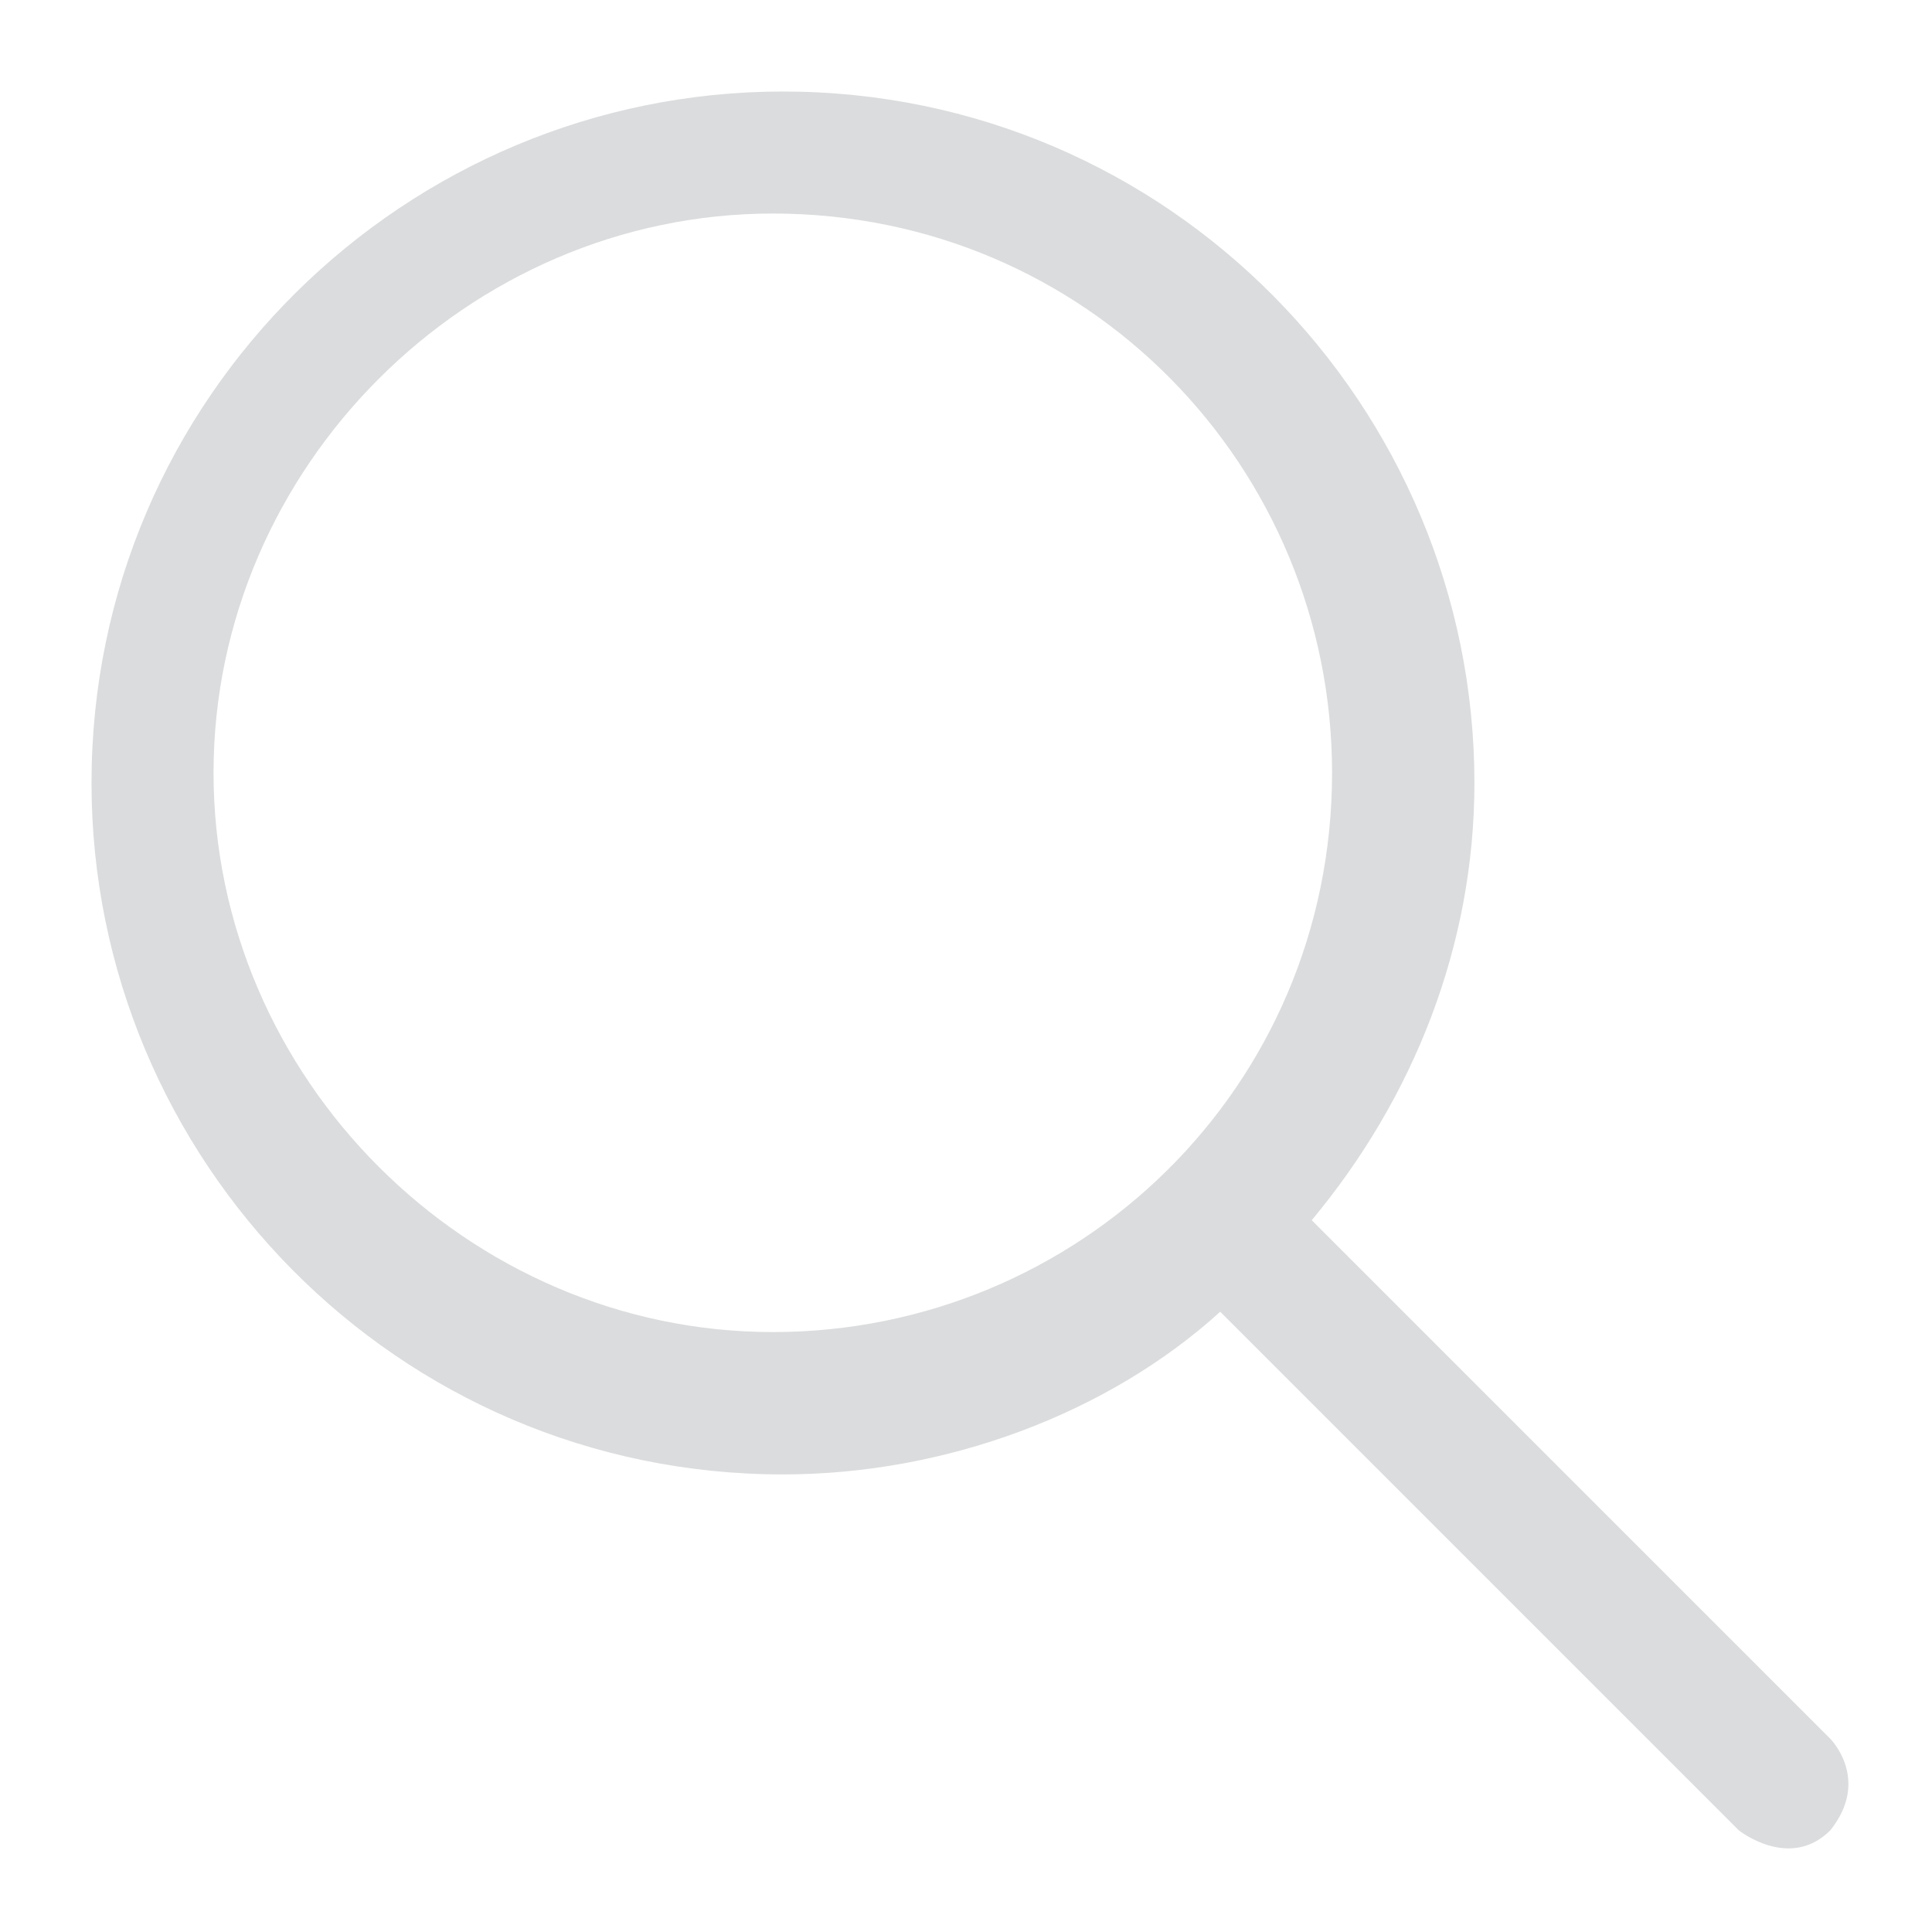
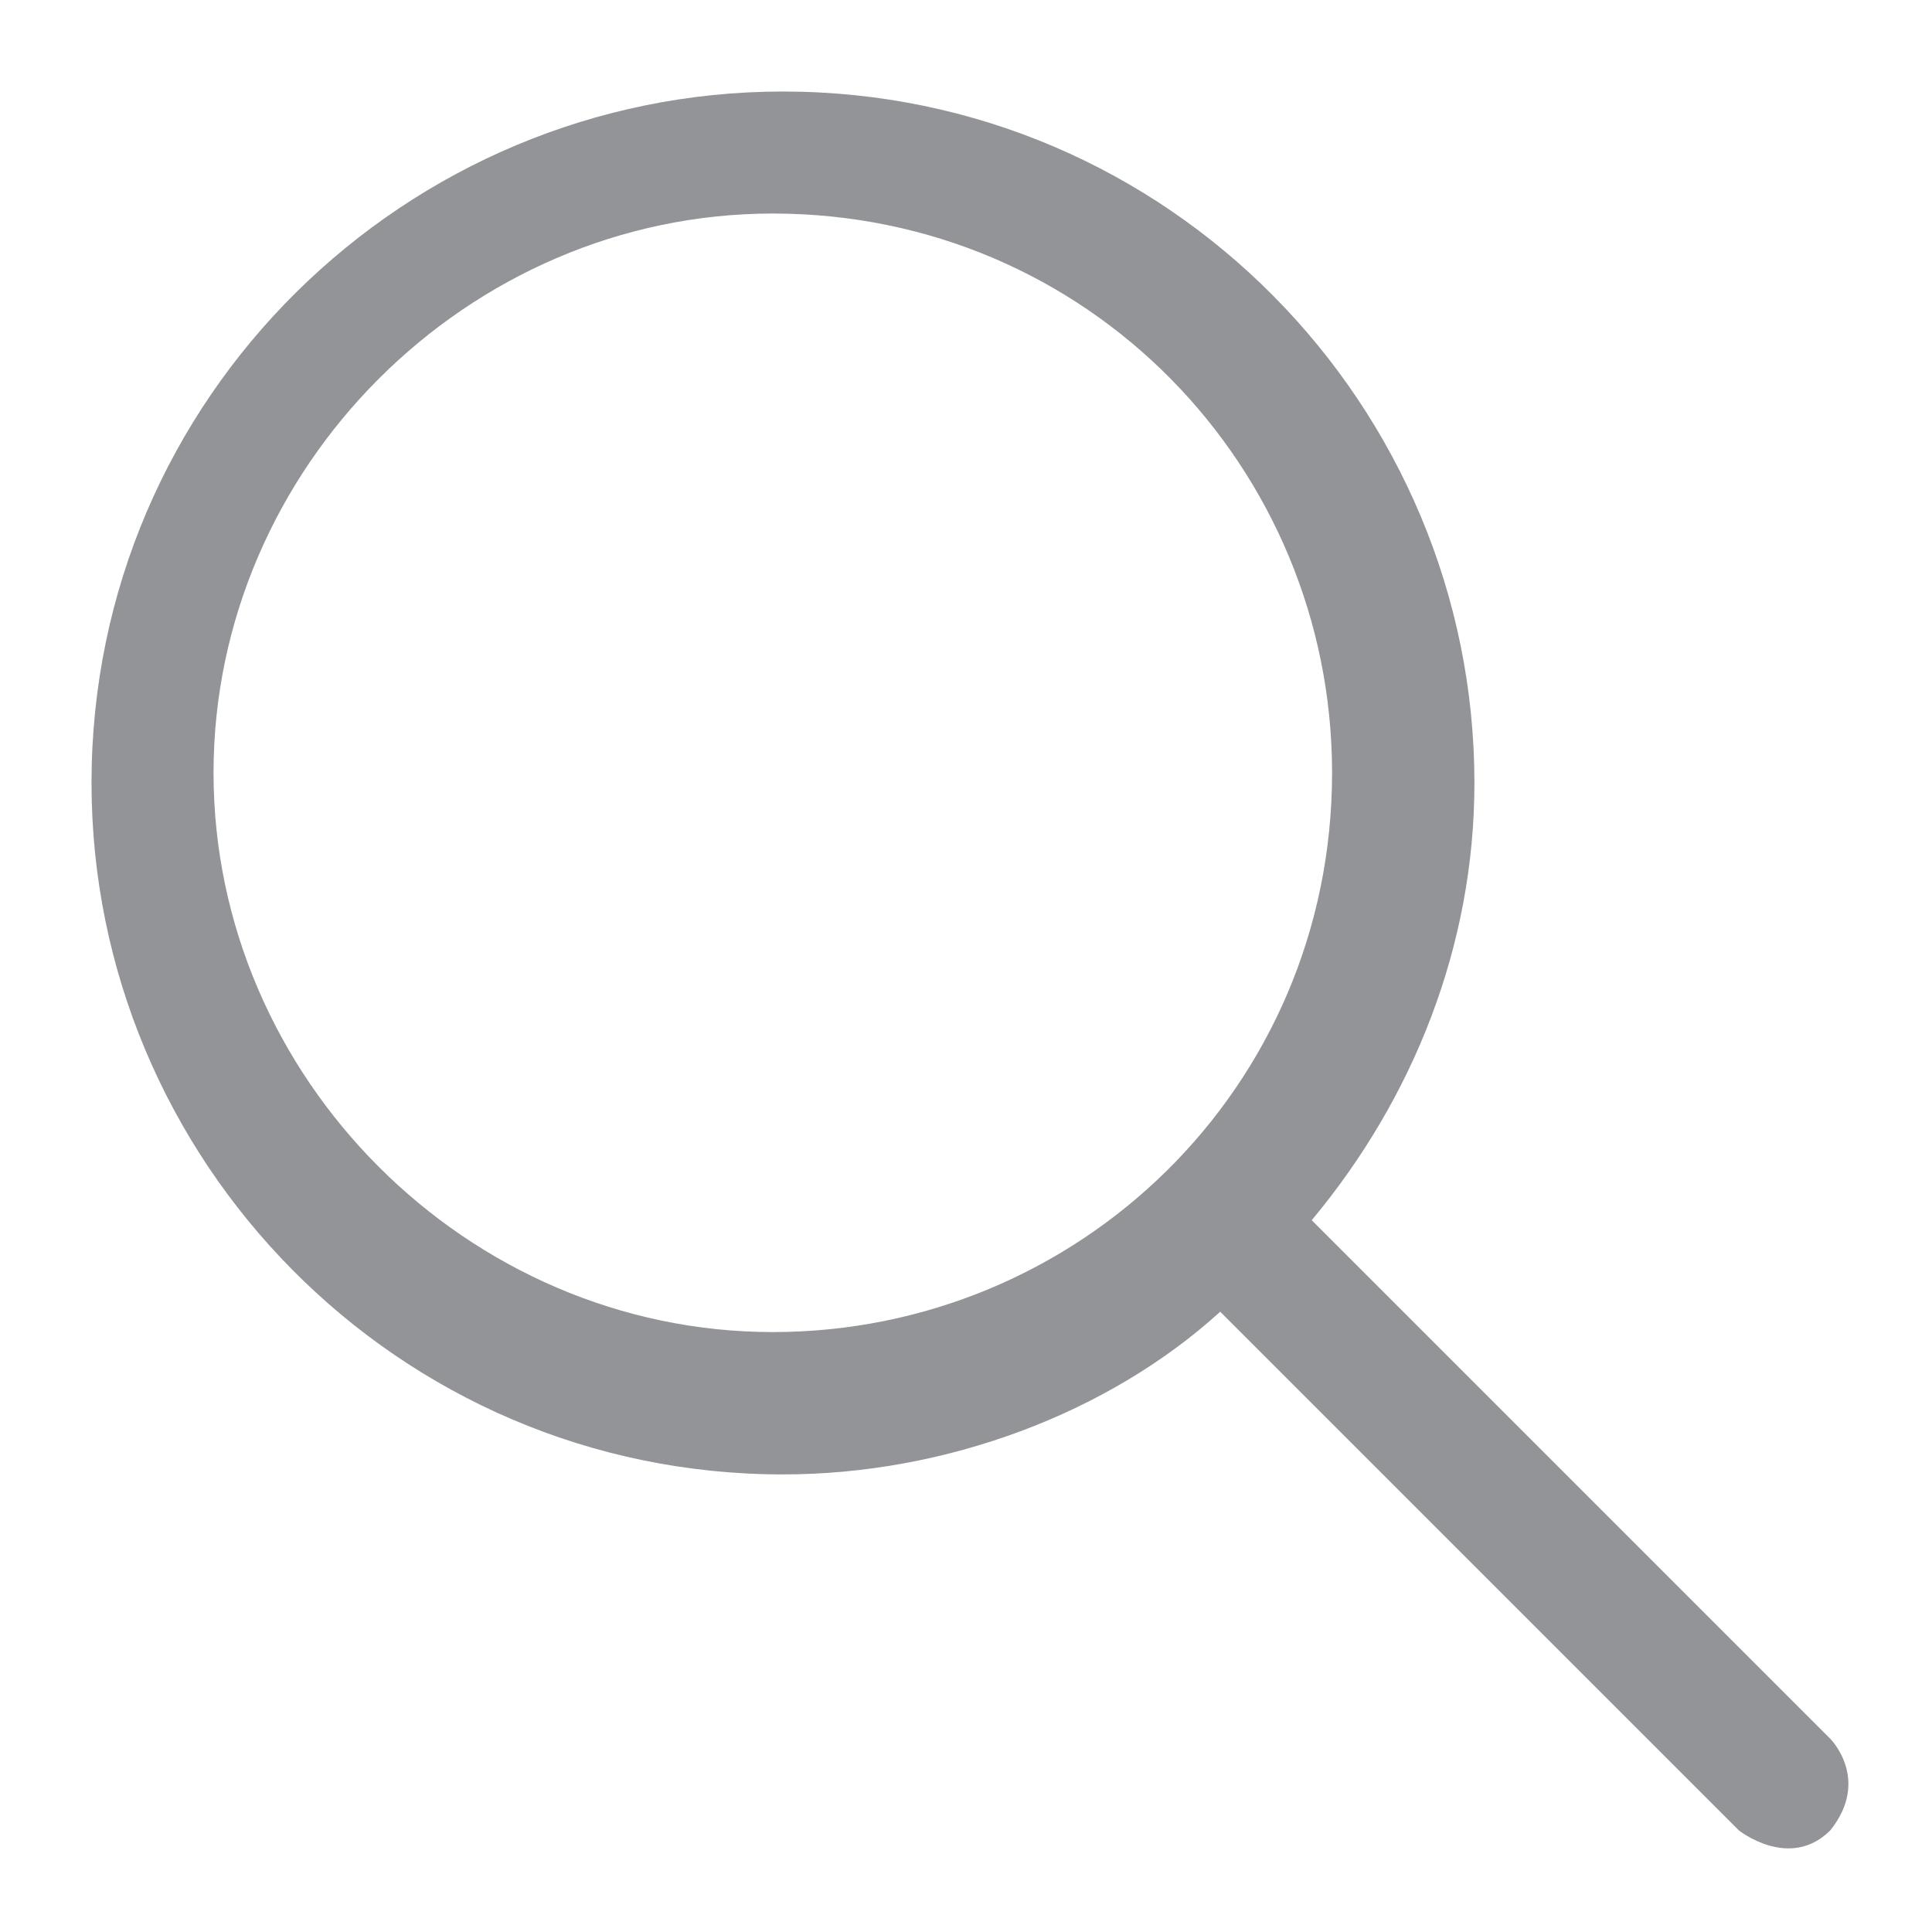
<svg xmlns="http://www.w3.org/2000/svg" version="1.1" id="Layer_1" x="0px" y="0px" viewBox="-230 311 19 19" style="enable-background:new -230 311 19 19;" xml:space="preserve">
  <style type="text/css">
- 	.st0{fill:#DBDCDD;}
+ 	.st0{fill:#929497;}
</style>
  <g id="Your_Icon_1_">
    <g>
      <path class="st0" d="M-212,328.1l-5.1-5.1c1-1.2,1.6-2.7,1.6-4.3c0-3.7-3-6.8-6.8-6.8c-3.7,0-6.8,3-6.8,6.8c0,3.7,3,6.8,6.8,6.8    c1.6,0,3.2-0.6,4.3-1.6l5.1,5.1c0,0,0.5,0.4,0.9,0C-211.6,328.5-212,328.1-212,328.1z M-222.4,313.1c3.1,0,5.5,2.5,5.5,5.5    c0,3.1-2.5,5.5-5.5,5.5s-5.5-2.5-5.5-5.5C-227.9,315.6-225.4,313.1-222.4,313.1z" />
    </g>
  </g>
</svg>
